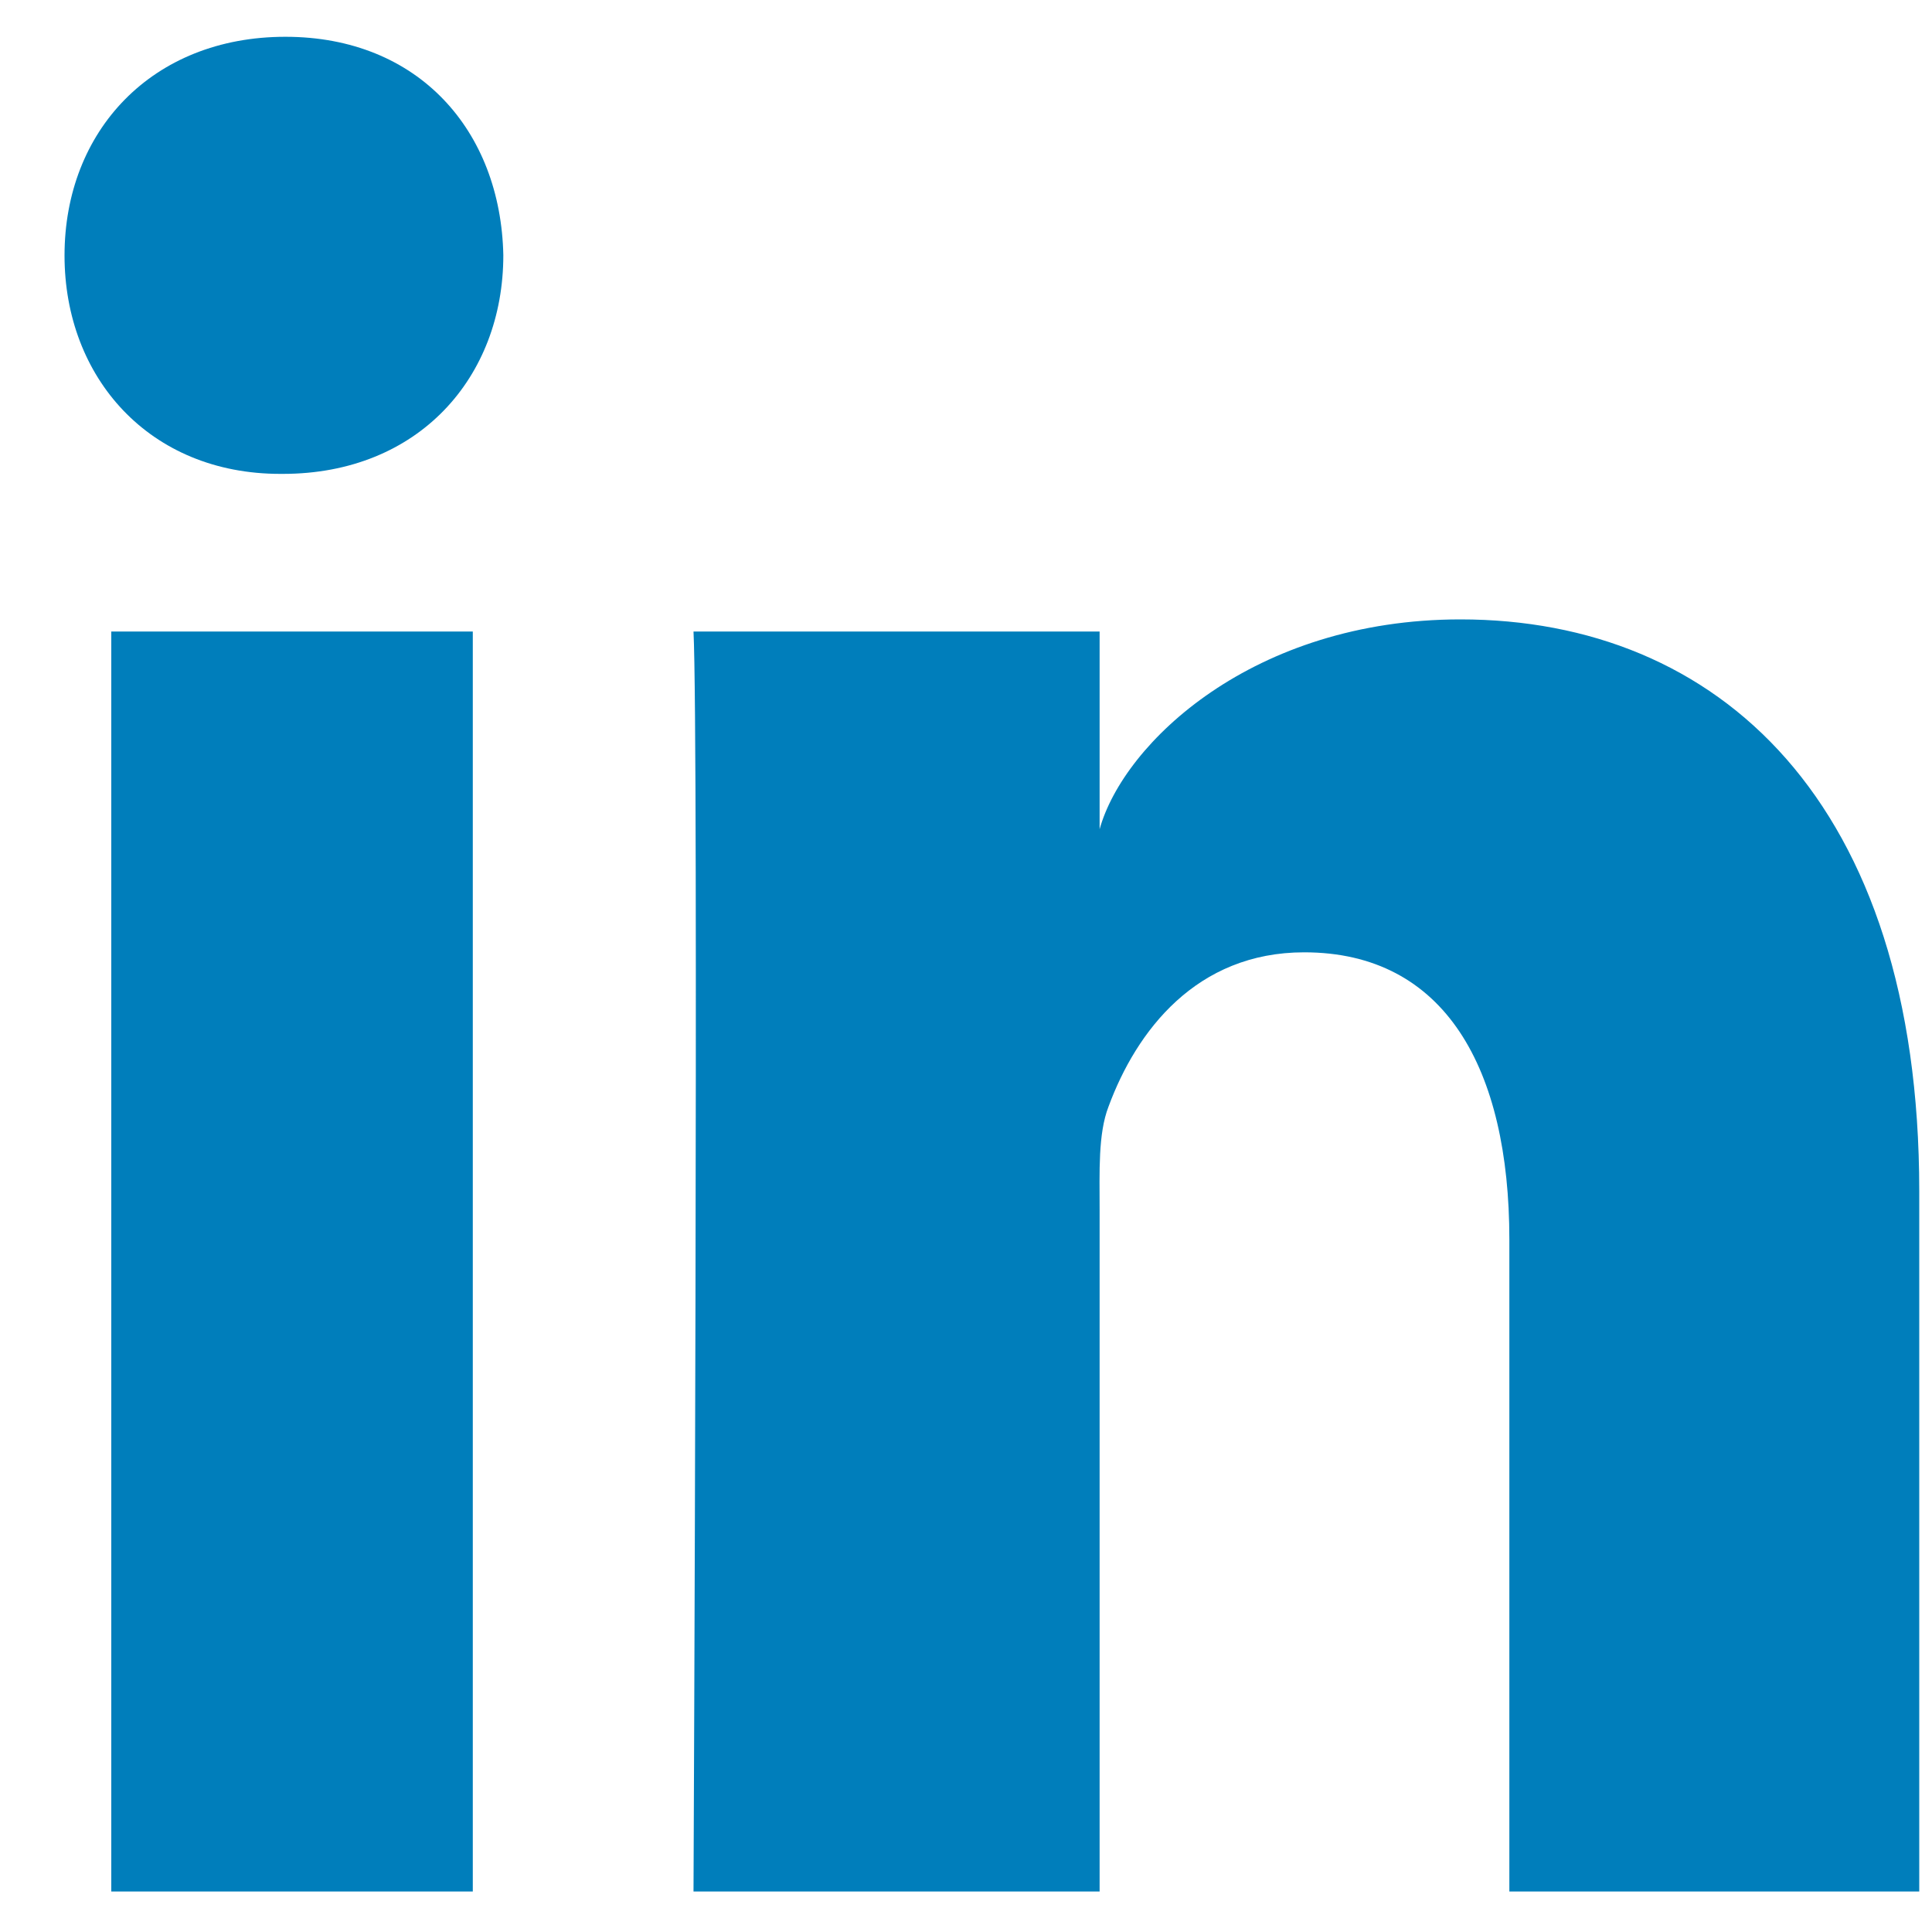
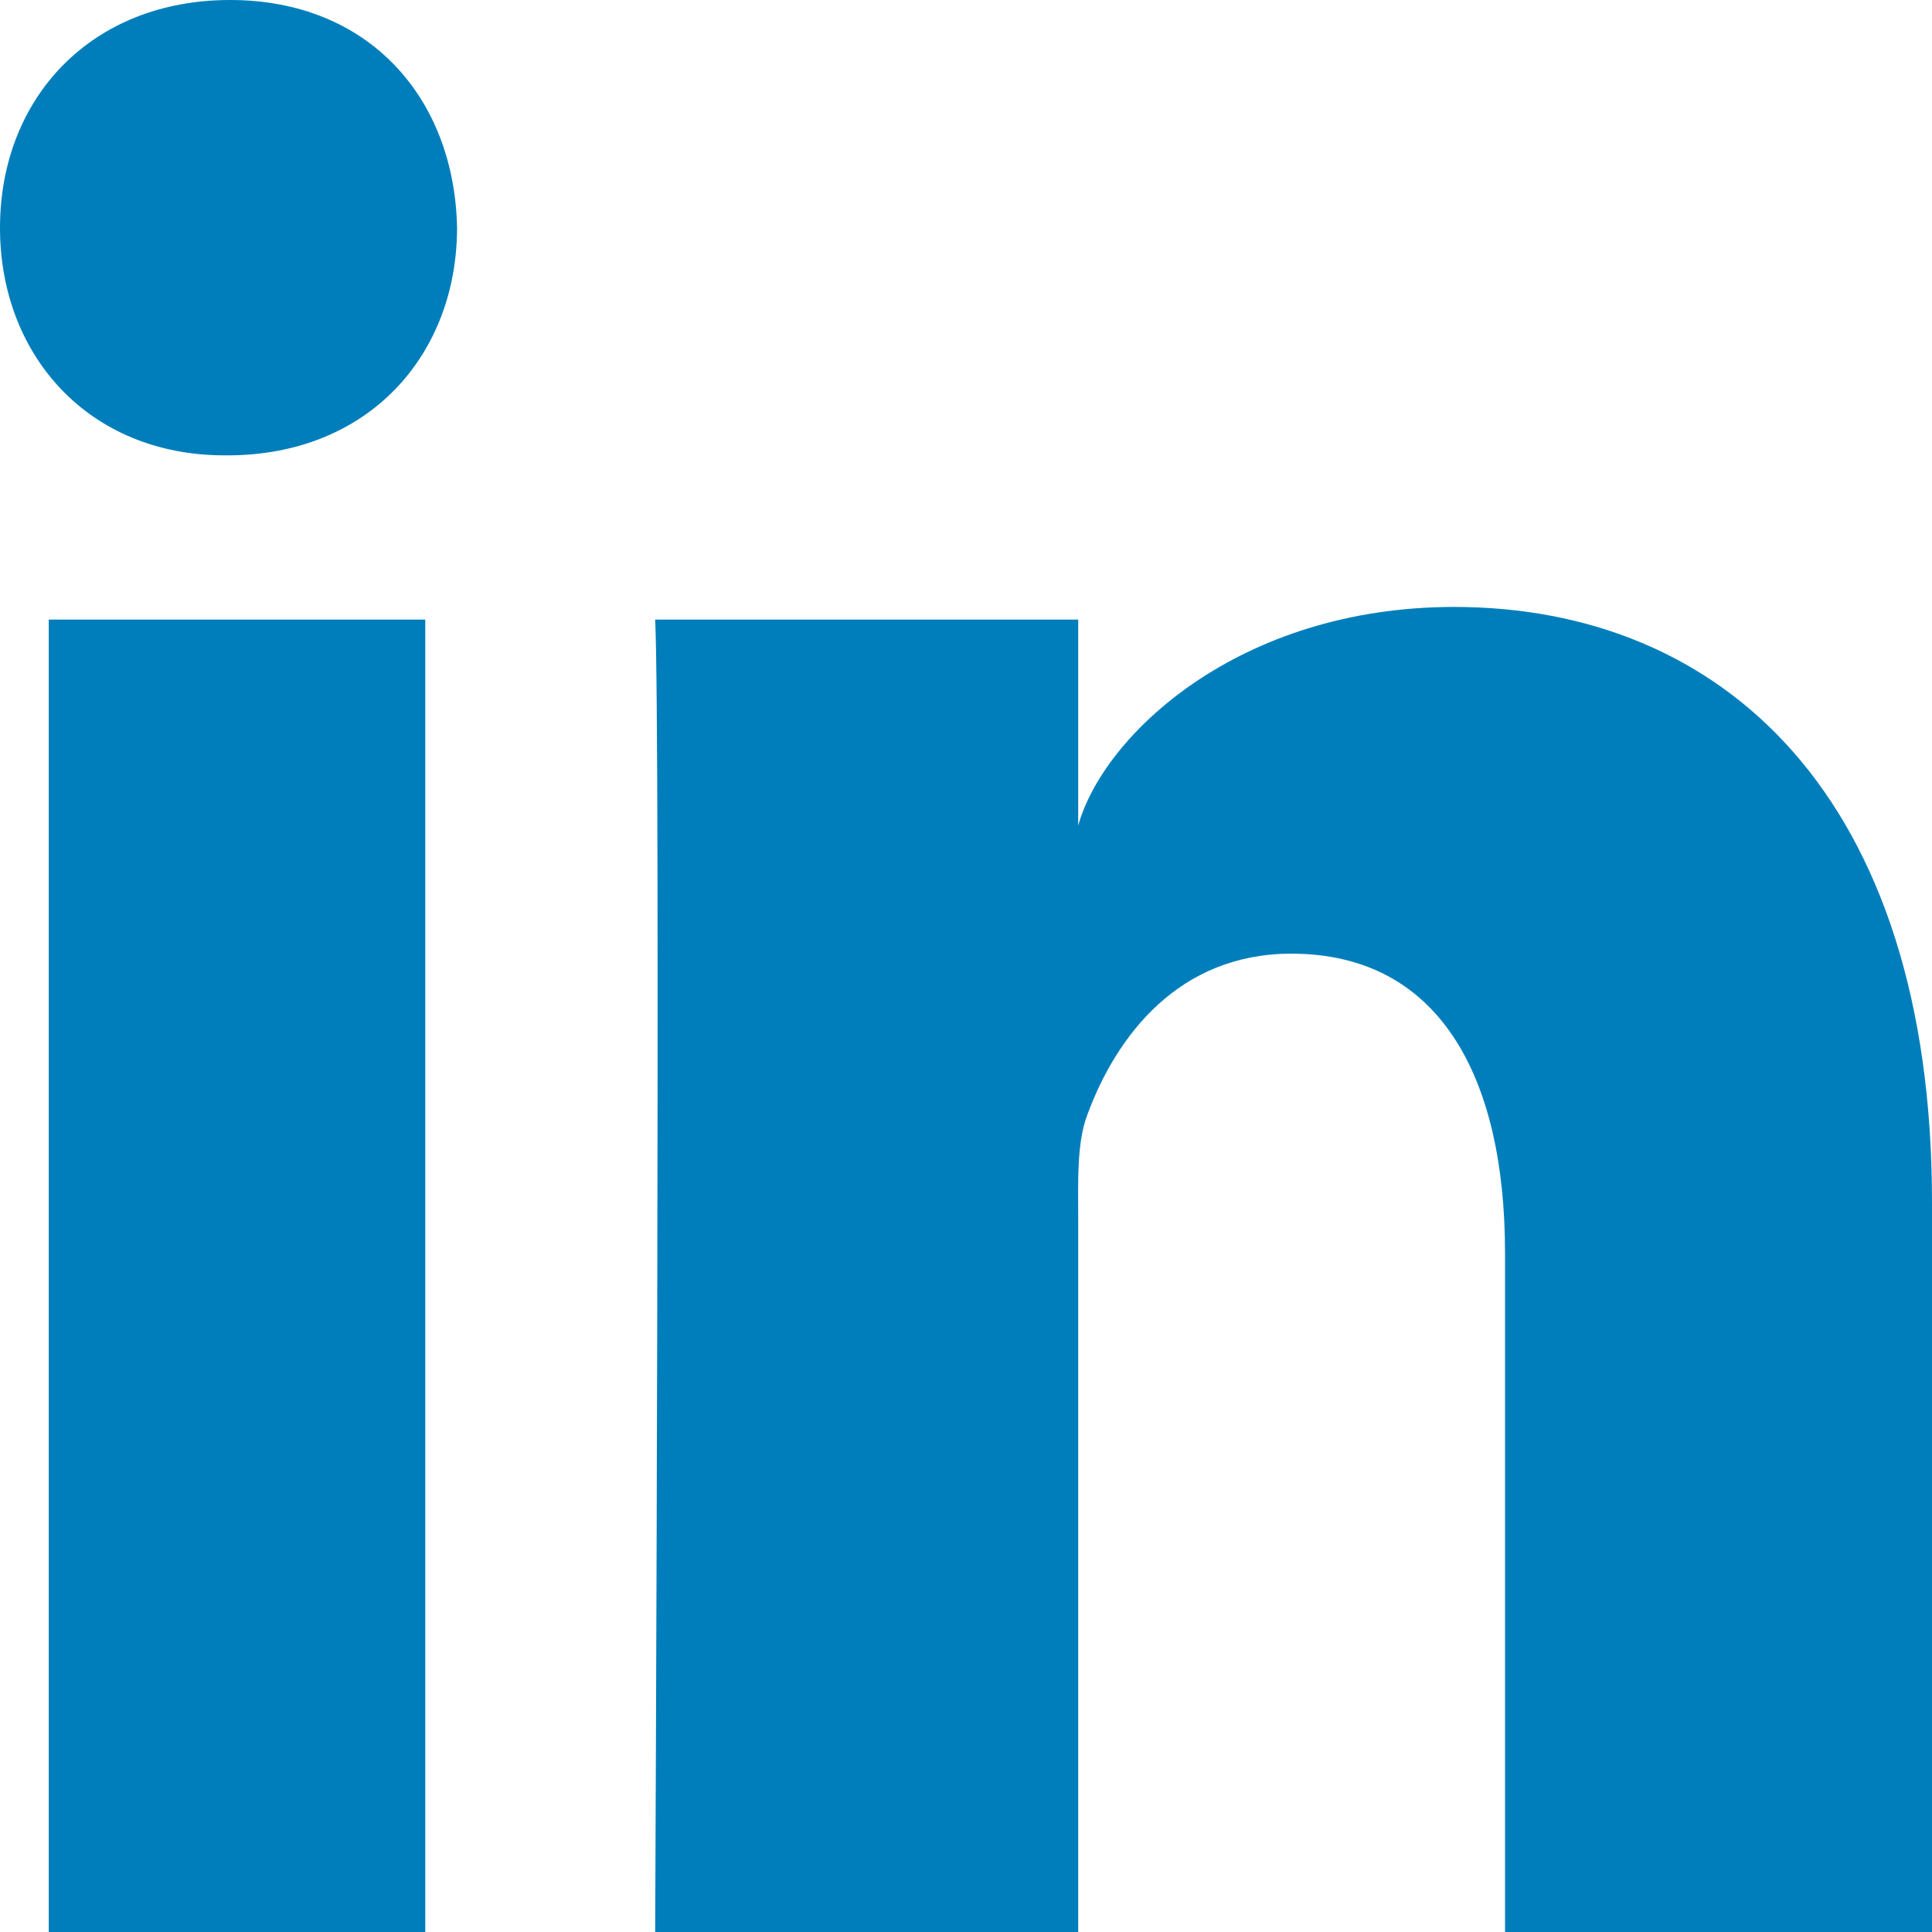
- <svg xmlns="http://www.w3.org/2000/svg" width="25px" height="25px" viewBox="0 0 25 25" version="1.1">
+ <svg xmlns="http://www.w3.org/2000/svg" width="26px" height="26px" viewBox="0 0 26 26" version="1.1">
  <defs />
-   <g id="Icons" stroke="none" stroke-width="1" fill="none" fill-rule="evenodd">
-     <path d="M24.835,24.476 L19.531,24.476 L19.531,16.039 C19.531,13.83 18.701,12.323 16.876,12.323 C15.481,12.323 14.705,13.34 14.344,14.32 C14.208,14.672 14.229,15.163 14.229,15.653 L14.229,24.476 L8.974,24.476 C8.974,24.476 9.042,9.53 8.974,8.172 L14.229,8.172 L14.229,10.73 C14.54,9.612 16.219,8.015 18.899,8.015 C22.223,8.015 24.835,10.36 24.835,15.41 L24.835,24.476 L24.835,24.476 Z M3.66,6.132 L3.626,6.132 C1.933,6.132 0.835,4.886 0.835,3.306 C0.835,1.696 1.965,0.476 3.693,0.476 C5.418,0.476 6.48,1.693 6.513,3.302 C6.513,4.881 5.418,6.132 3.66,6.132 L3.66,6.132 L3.66,6.132 Z M1.44,8.172 L6.118,8.172 L6.118,24.476 L1.44,24.476 L1.44,8.172 L1.44,8.172 Z" id="LinkedIn" fill="#007EBB" />
+   <g id="Page-4" stroke="none" stroke-width="1" fill="none" fill-rule="evenodd">
+     <path d="M26,26 L20.254,26 L20.254,16.86 C20.254,14.468 19.355,12.834 17.378,12.834 C15.866,12.834 15.026,13.936 14.634,14.999 C14.487,15.38 14.51,15.911 14.51,16.442 L14.51,26 L8.817,26 C8.817,26 8.891,9.809 8.817,8.338 L14.51,8.338 L14.51,11.11 C14.847,9.898 16.666,8.168 19.569,8.168 C23.17,8.168 26,10.708 26,16.179 L26,26 L26,26 Z M3.06,6.128 L3.024,6.128 C1.189,6.128 0,4.778 0,3.067 C0,1.322 1.224,0 3.096,0 C4.965,0 6.115,1.319 6.151,3.062 C6.151,4.773 4.965,6.128 3.06,6.128 L3.06,6.128 L3.06,6.128 Z M0.656,8.338 L5.723,8.338 L5.723,26 L0.656,26 L0.656,8.338 L0.656,8.338 Z" id="LinkedIn" fill="#007EBB" />
  </g>
</svg>
